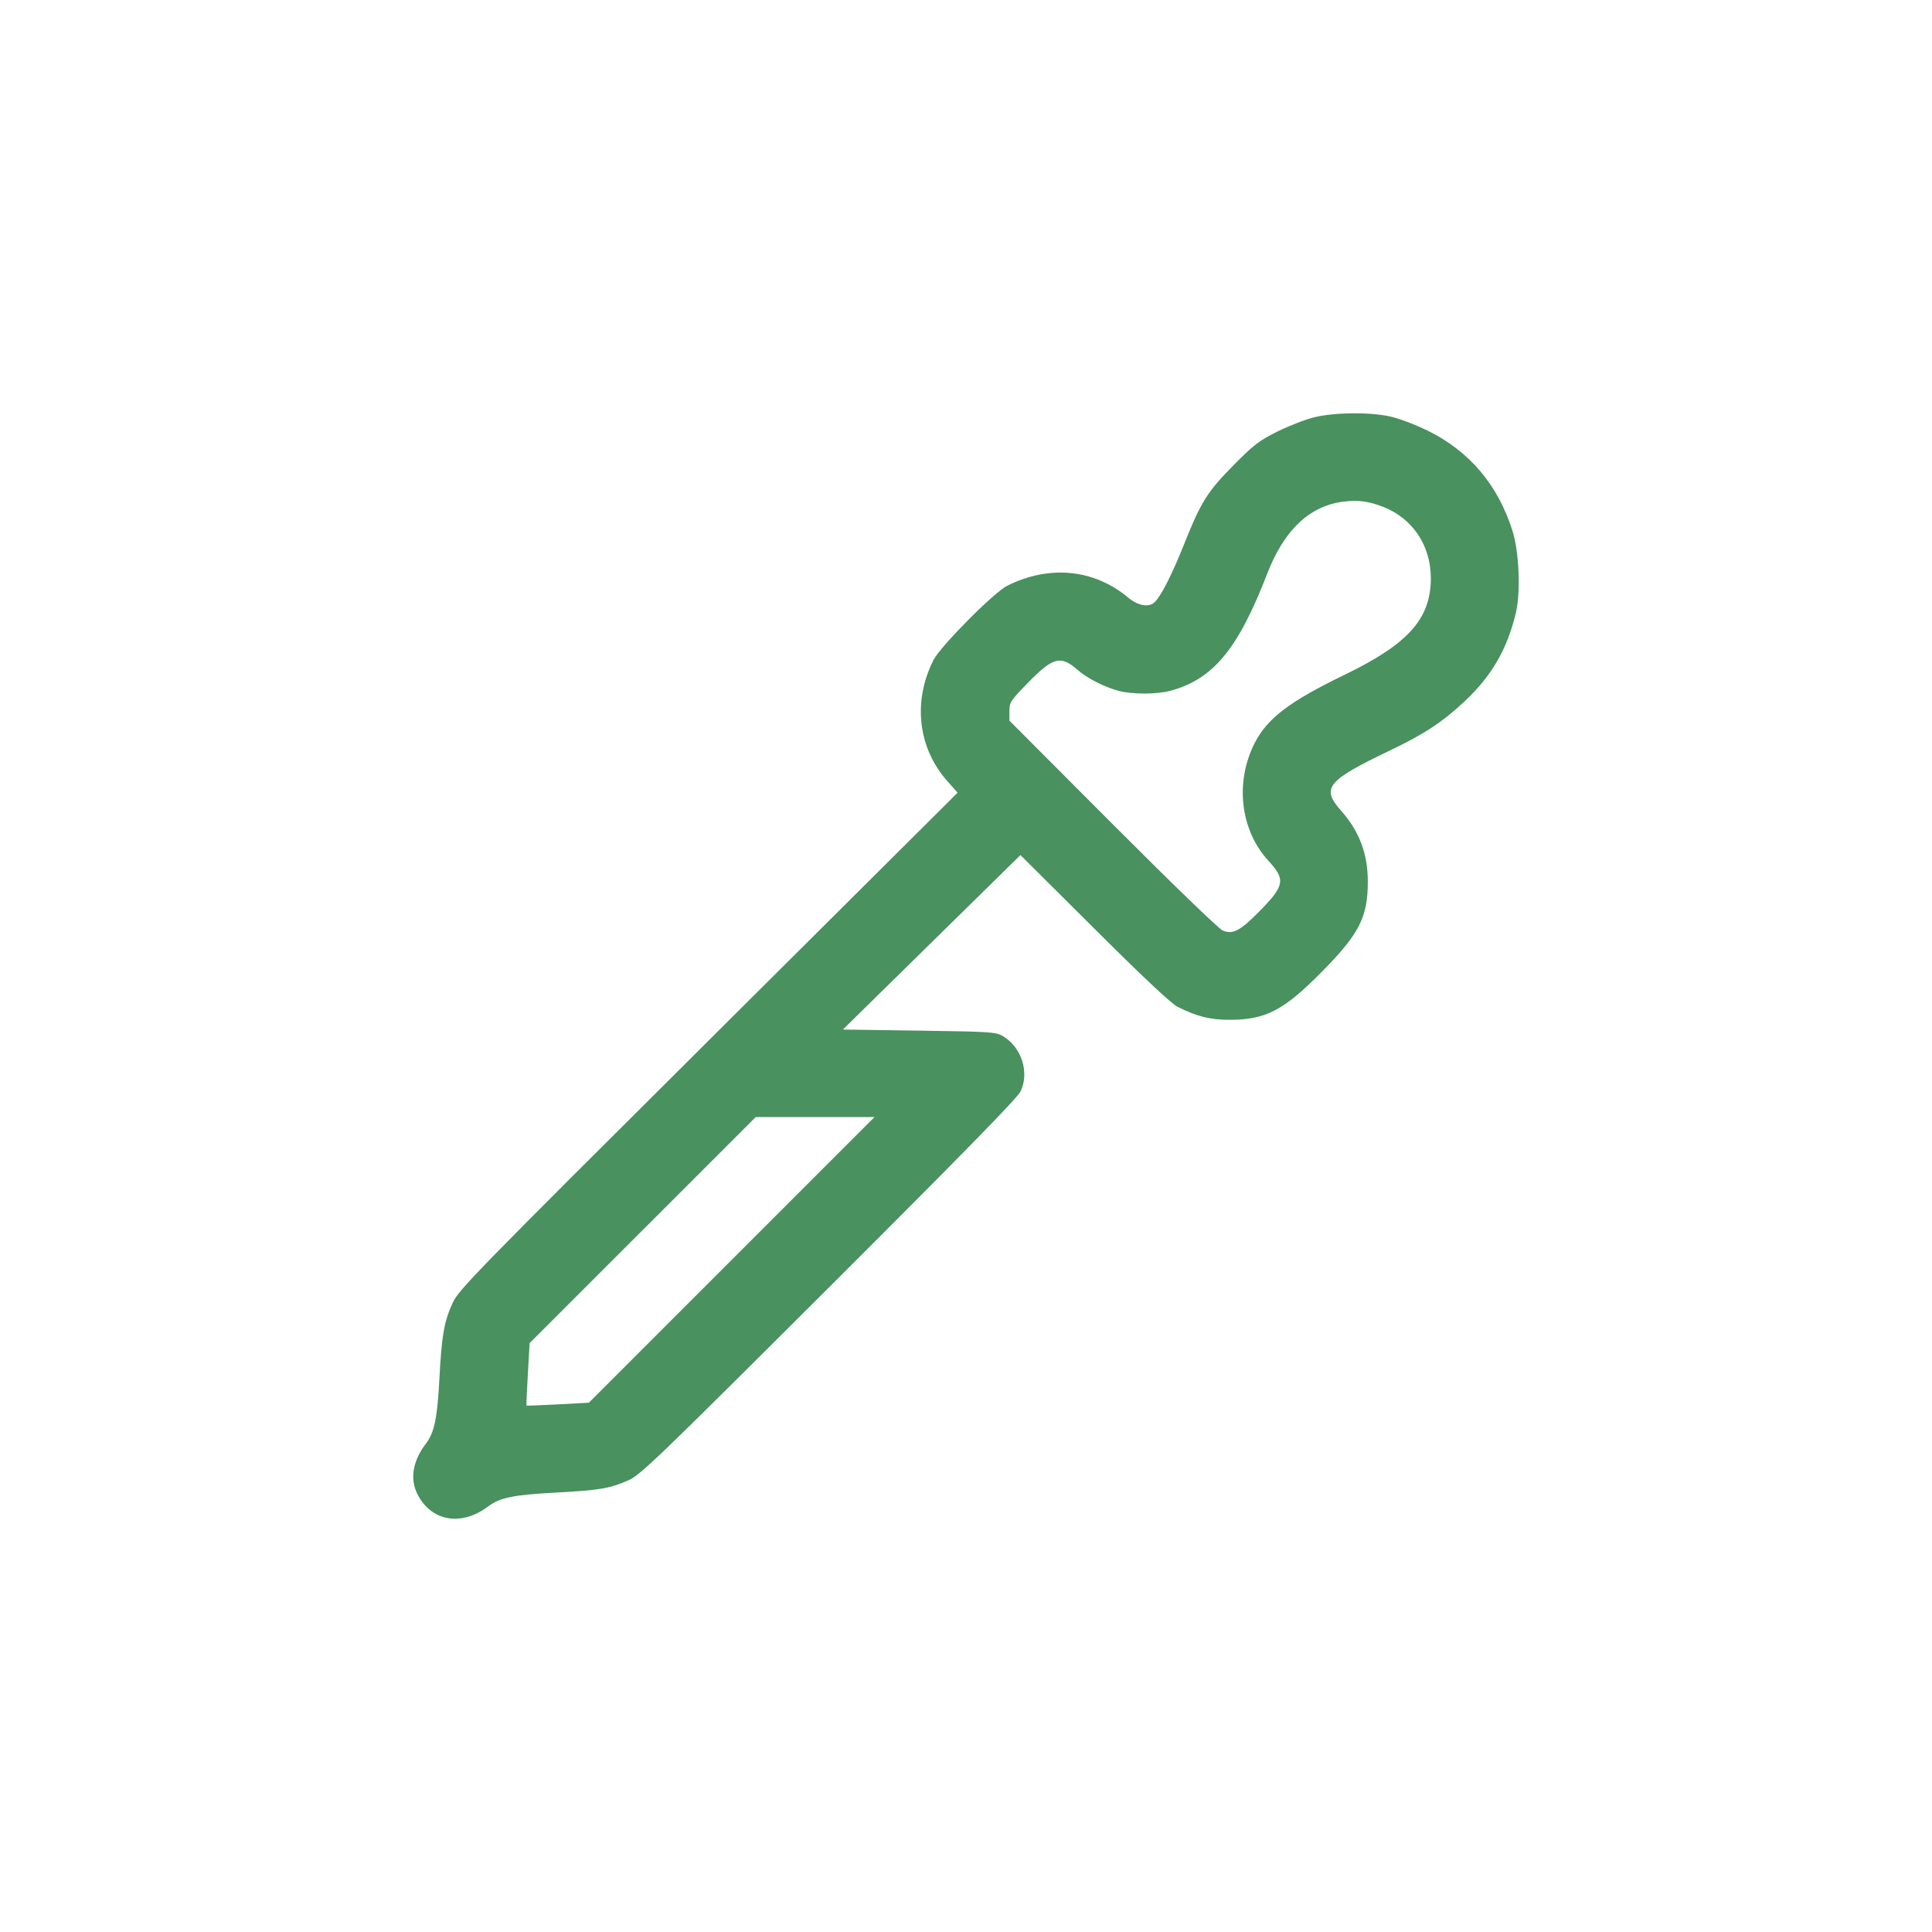
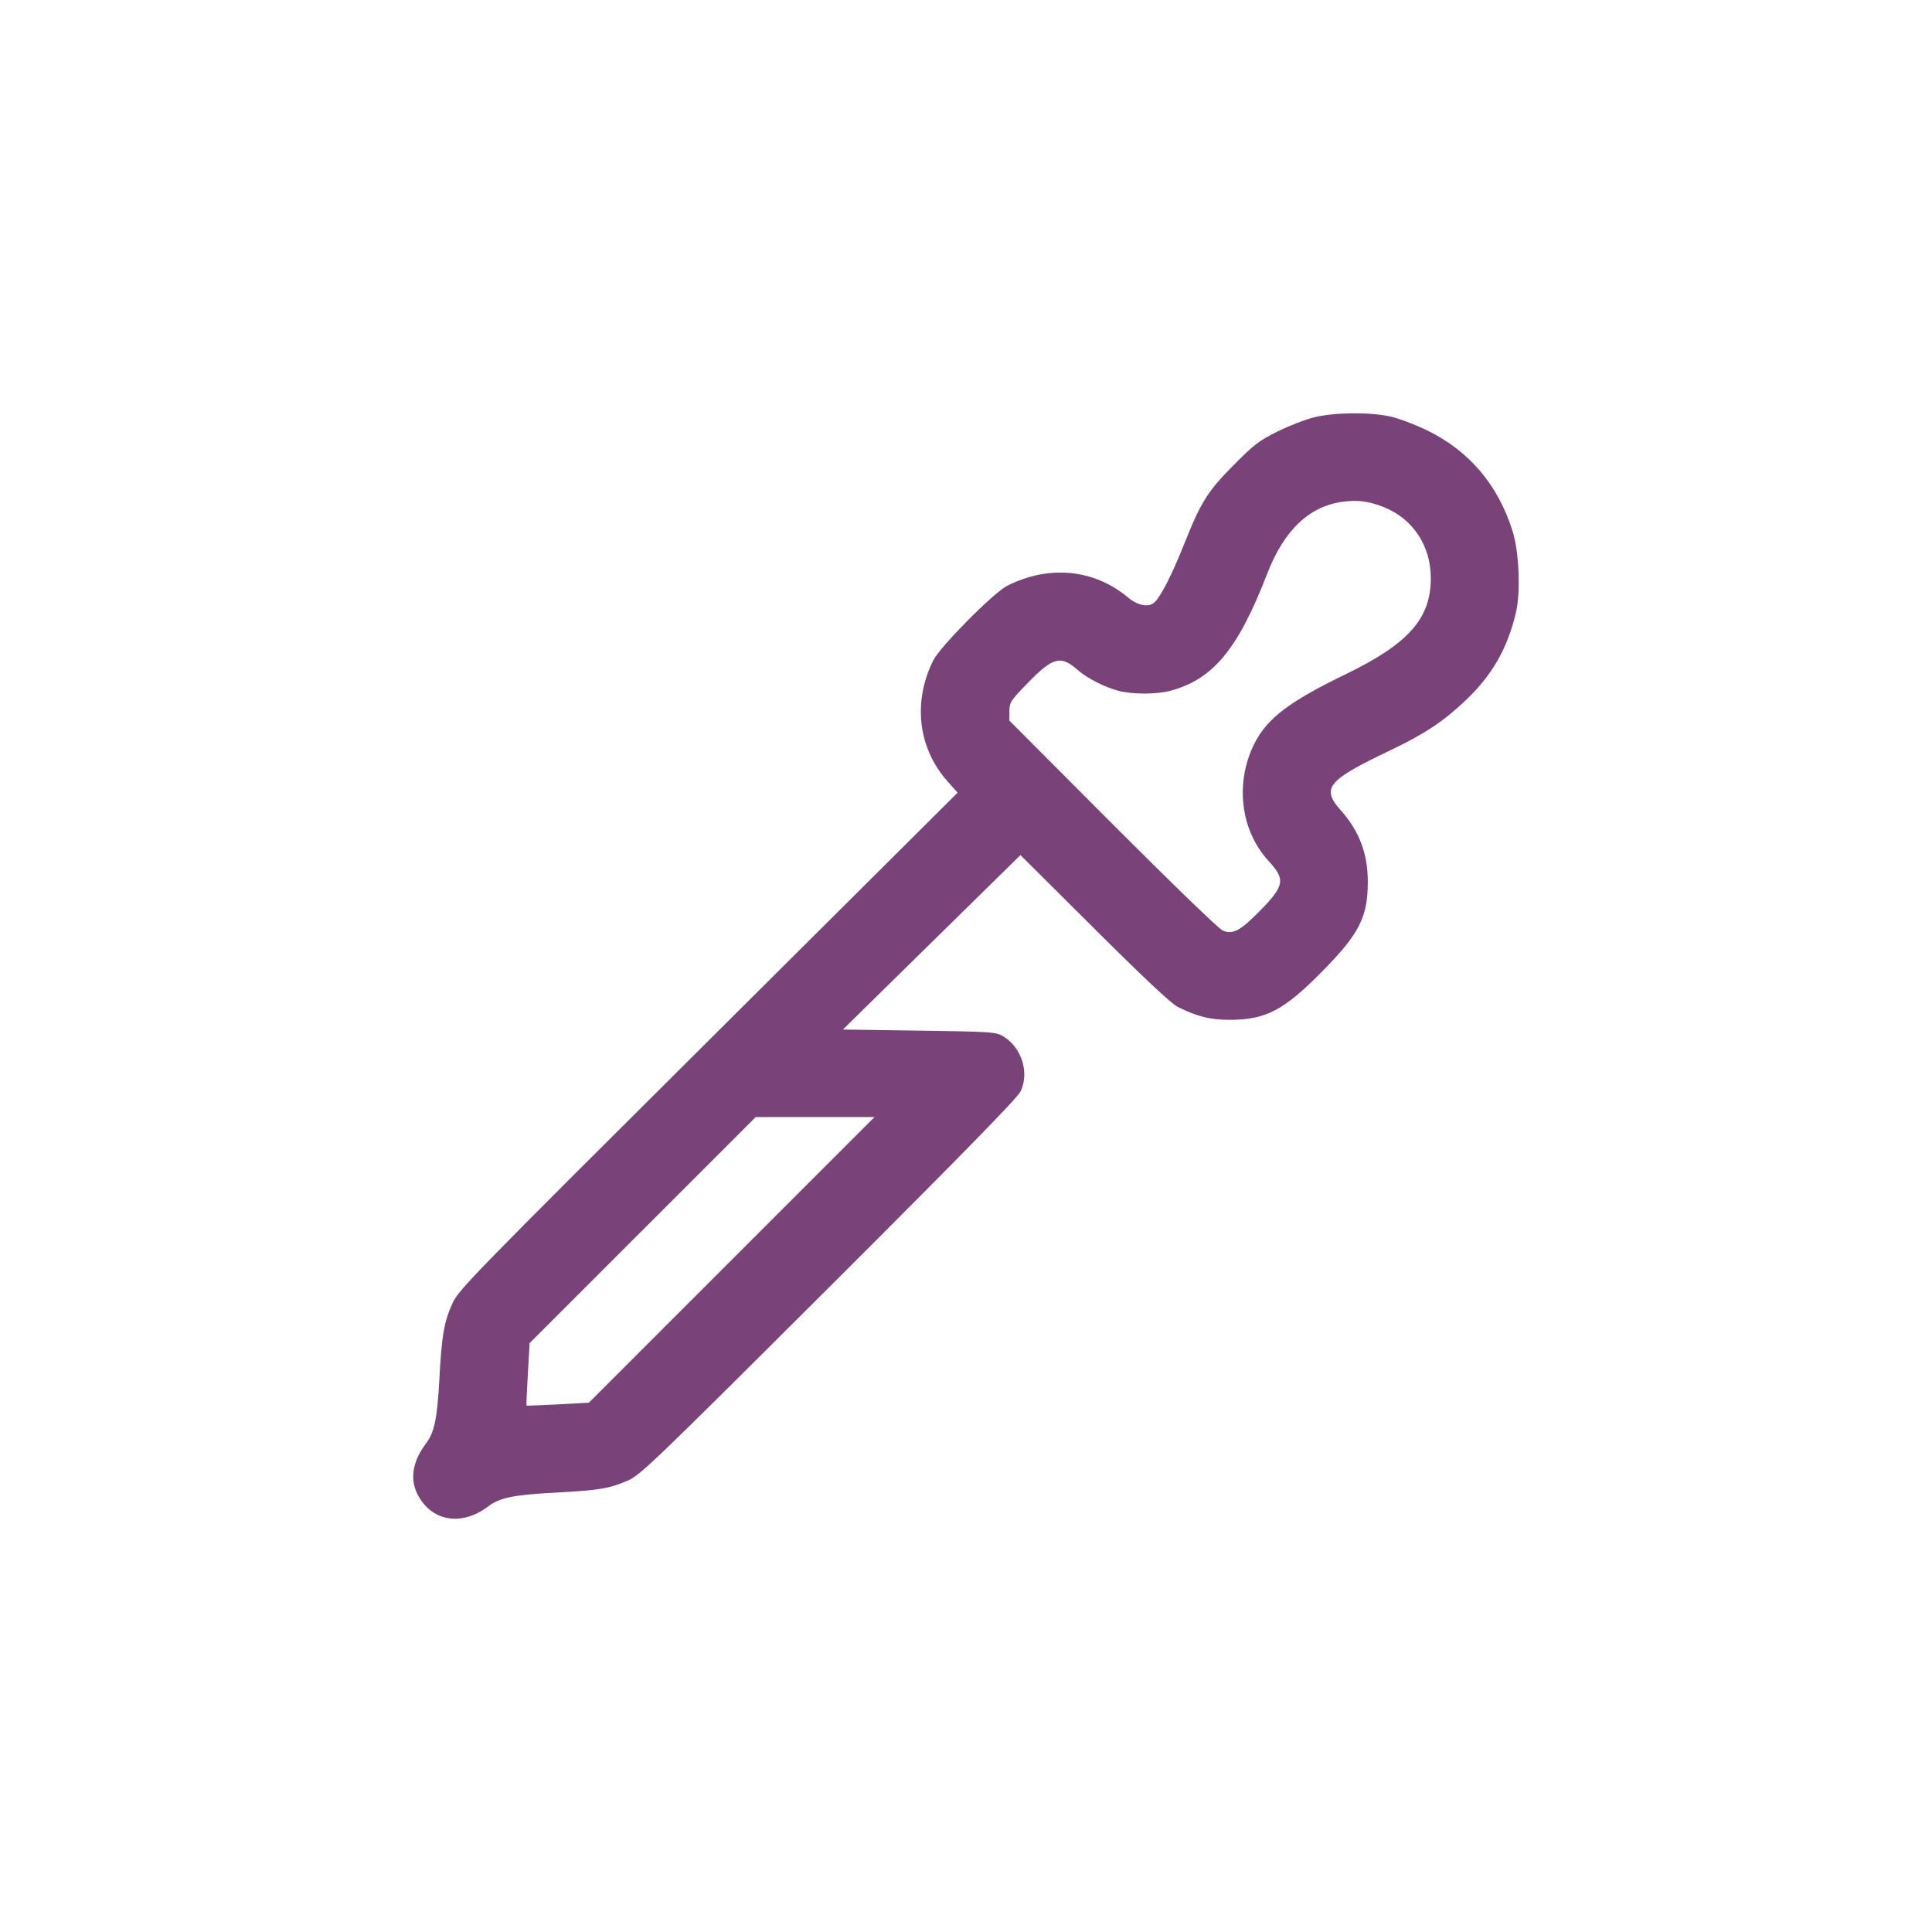
- <svg xmlns="http://www.w3.org/2000/svg" style="color:#49915F;" fill="currentColor" stroke="currentColor" stroke-width="0" viewBox="-4.8 -4.8 33.60 33.60" version="1.1" id="svg3" xml:space="preserve">
+ <svg xmlns="http://www.w3.org/2000/svg" style="color:#794379;" fill="currentColor" stroke="currentColor" stroke-width="0" viewBox="-4.8 -4.8 33.60 33.60" version="1.1" id="svg3" xml:space="preserve">
  <defs id="defs3" />
  <g id="SVGRepo_tracerCarrier" stroke="#CCCCCC" stroke-linecap="round" stroke-linejoin="round" stroke-width="0.624" />
  <path style="fill:#000000" id="path1" />
  <path d="m 18.056,2.457 c -0.152,0.037 -0.439,0.149 -0.638,0.247 -0.318,0.158 -0.41,0.228 -0.756,0.577 -0.461,0.465 -0.573,0.643 -0.864,1.371 -0.211,0.53 -0.401,0.906 -0.513,1.017 -0.101,0.101 -0.291,0.069 -0.467,-0.078 -0.591,-0.494 -1.374,-0.57 -2.101,-0.204 -0.236,0.119 -1.165,1.056 -1.285,1.296 -0.363,0.724 -0.266,1.535 0.251,2.11 L 11.854,8.986 7.521,13.299 c -4.061,4.042 -4.341,4.328 -4.447,4.557 -0.15,0.323 -0.193,0.569 -0.233,1.333 -0.036,0.679 -0.087,0.925 -0.235,1.119 -0.23,0.303 -0.281,0.615 -0.144,0.882 0.242,0.472 0.766,0.56 1.232,0.206 0.196,-0.149 0.439,-0.199 1.156,-0.237 0.771,-0.041 0.948,-0.07 1.271,-0.211 0.214,-0.093 0.464,-0.333 3.49,-3.352 2.321,-2.316 3.281,-3.298 3.337,-3.413 0.16,-0.329 0.019,-0.772 -0.306,-0.963 -0.123,-0.073 -0.207,-0.078 -1.457,-0.096 l -1.326,-0.019 1.544,-1.517 1.544,-1.517 1.284,1.278 c 0.857,0.854 1.339,1.306 1.451,1.362 0.333,0.167 0.564,0.225 0.9,0.225 0.632,-7.89e-4 0.942,-0.162 1.609,-0.838 0.65,-0.658 0.797,-0.948 0.797,-1.565 0,-0.486 -0.148,-0.879 -0.469,-1.239 -0.346,-0.39 -0.239,-0.52 0.856,-1.043 0.597,-0.285 0.918,-0.497 1.302,-0.859 0.47,-0.442 0.738,-0.908 0.887,-1.539 0.085,-0.359 0.055,-1.059 -0.06,-1.421 C 21.251,3.63 20.753,3.044 20.022,2.686 19.815,2.585 19.524,2.475 19.376,2.443 19.014,2.364 18.408,2.371 18.056,2.457 m 0.499,1.468 c -0.587,0.079 -1.024,0.495 -1.318,1.256 -0.506,1.31 -0.941,1.834 -1.684,2.033 -0.241,0.064 -0.661,0.064 -0.901,0 C 14.409,7.15 14.106,6.995 13.945,6.854 13.645,6.59 13.514,6.625 13.065,7.087 12.773,7.388 12.755,7.416 12.755,7.57 v 0.163 l 1.793,1.798 c 1.033,1.035 1.845,1.82 1.915,1.851 0.177,0.077 0.307,0.007 0.655,-0.348 0.423,-0.432 0.441,-0.539 0.143,-0.862 C 16.771,9.64 16.673,8.809 17.019,8.125 17.239,7.693 17.625,7.399 18.595,6.93 19.697,6.396 20.086,5.957 20.084,5.25 20.082,4.687 19.768,4.217 19.26,4.017 19.004,3.916 18.812,3.891 18.555,3.926 M 6.377,16.592 4.411,18.558 4.38,19.098 c -0.017,0.297 -0.028,0.543 -0.024,0.547 0.004,0.004 0.25,-0.006 0.546,-0.021 l 0.539,-0.029 2.484,-2.484 2.484,-2.484 h -1.033 -1.033 l -1.966,1.966" stroke="none" fill="currentColor" fill-rule="evenodd" id="path1-0" />
</svg>
